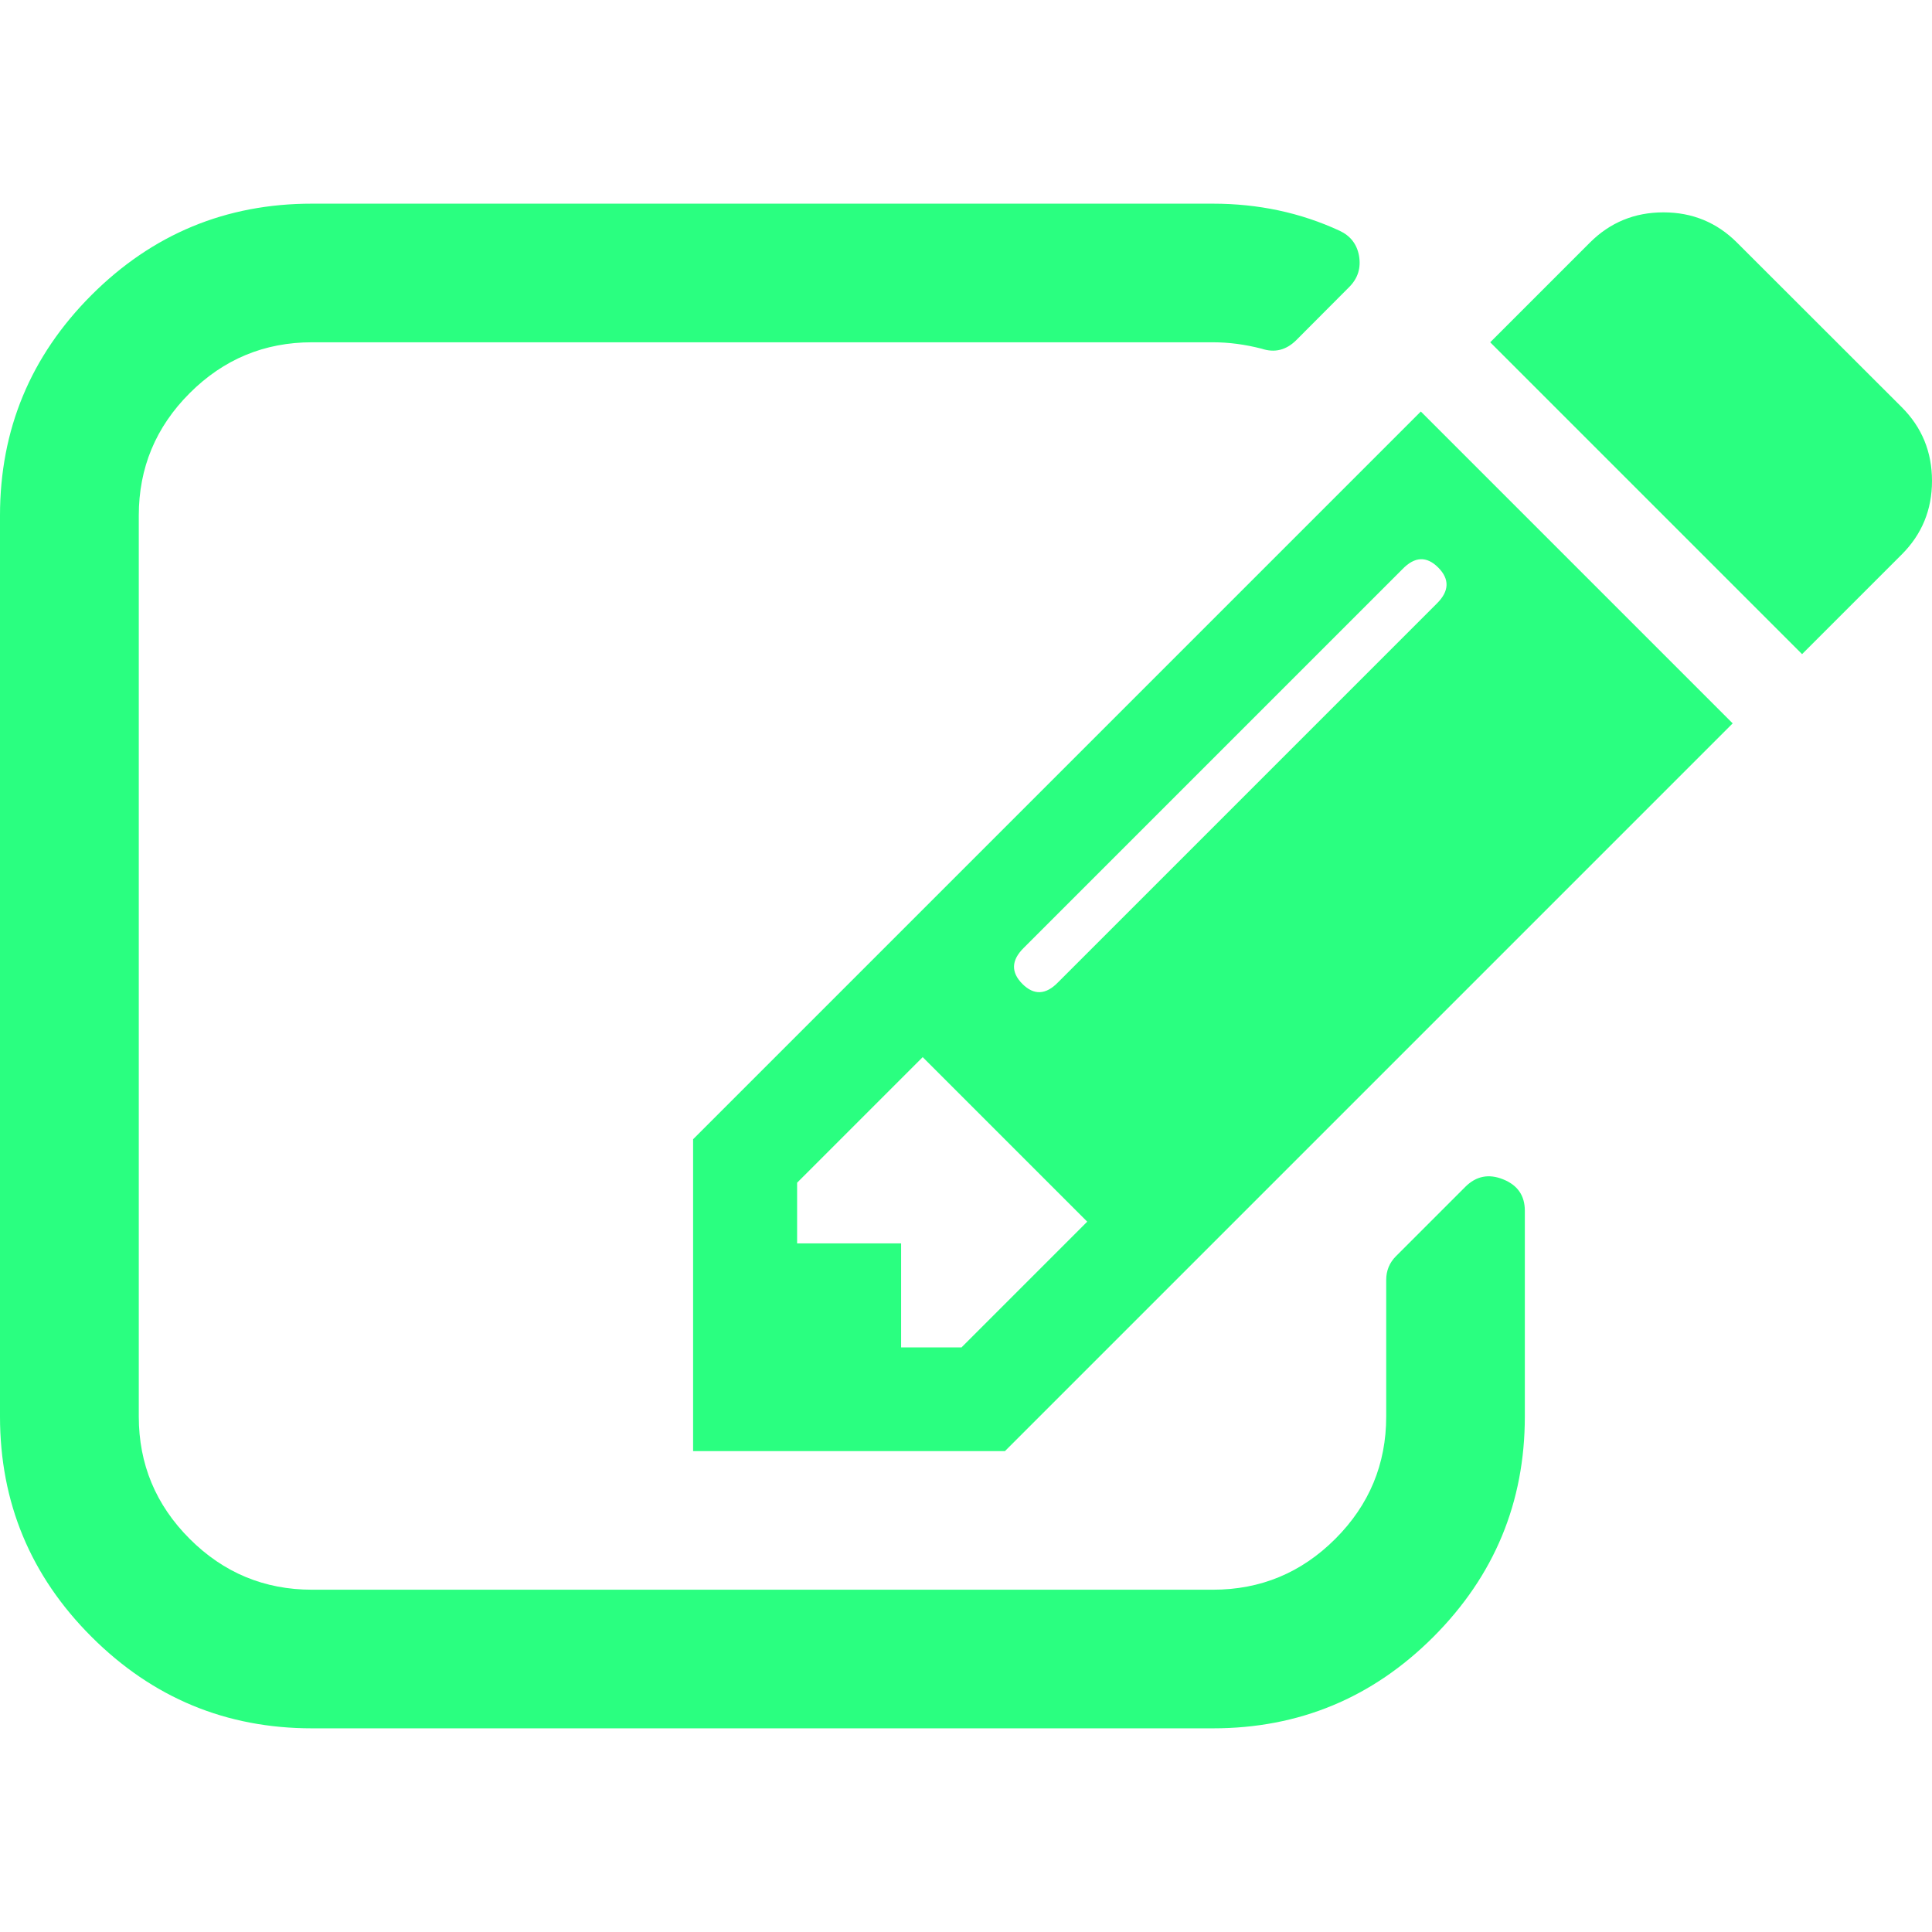
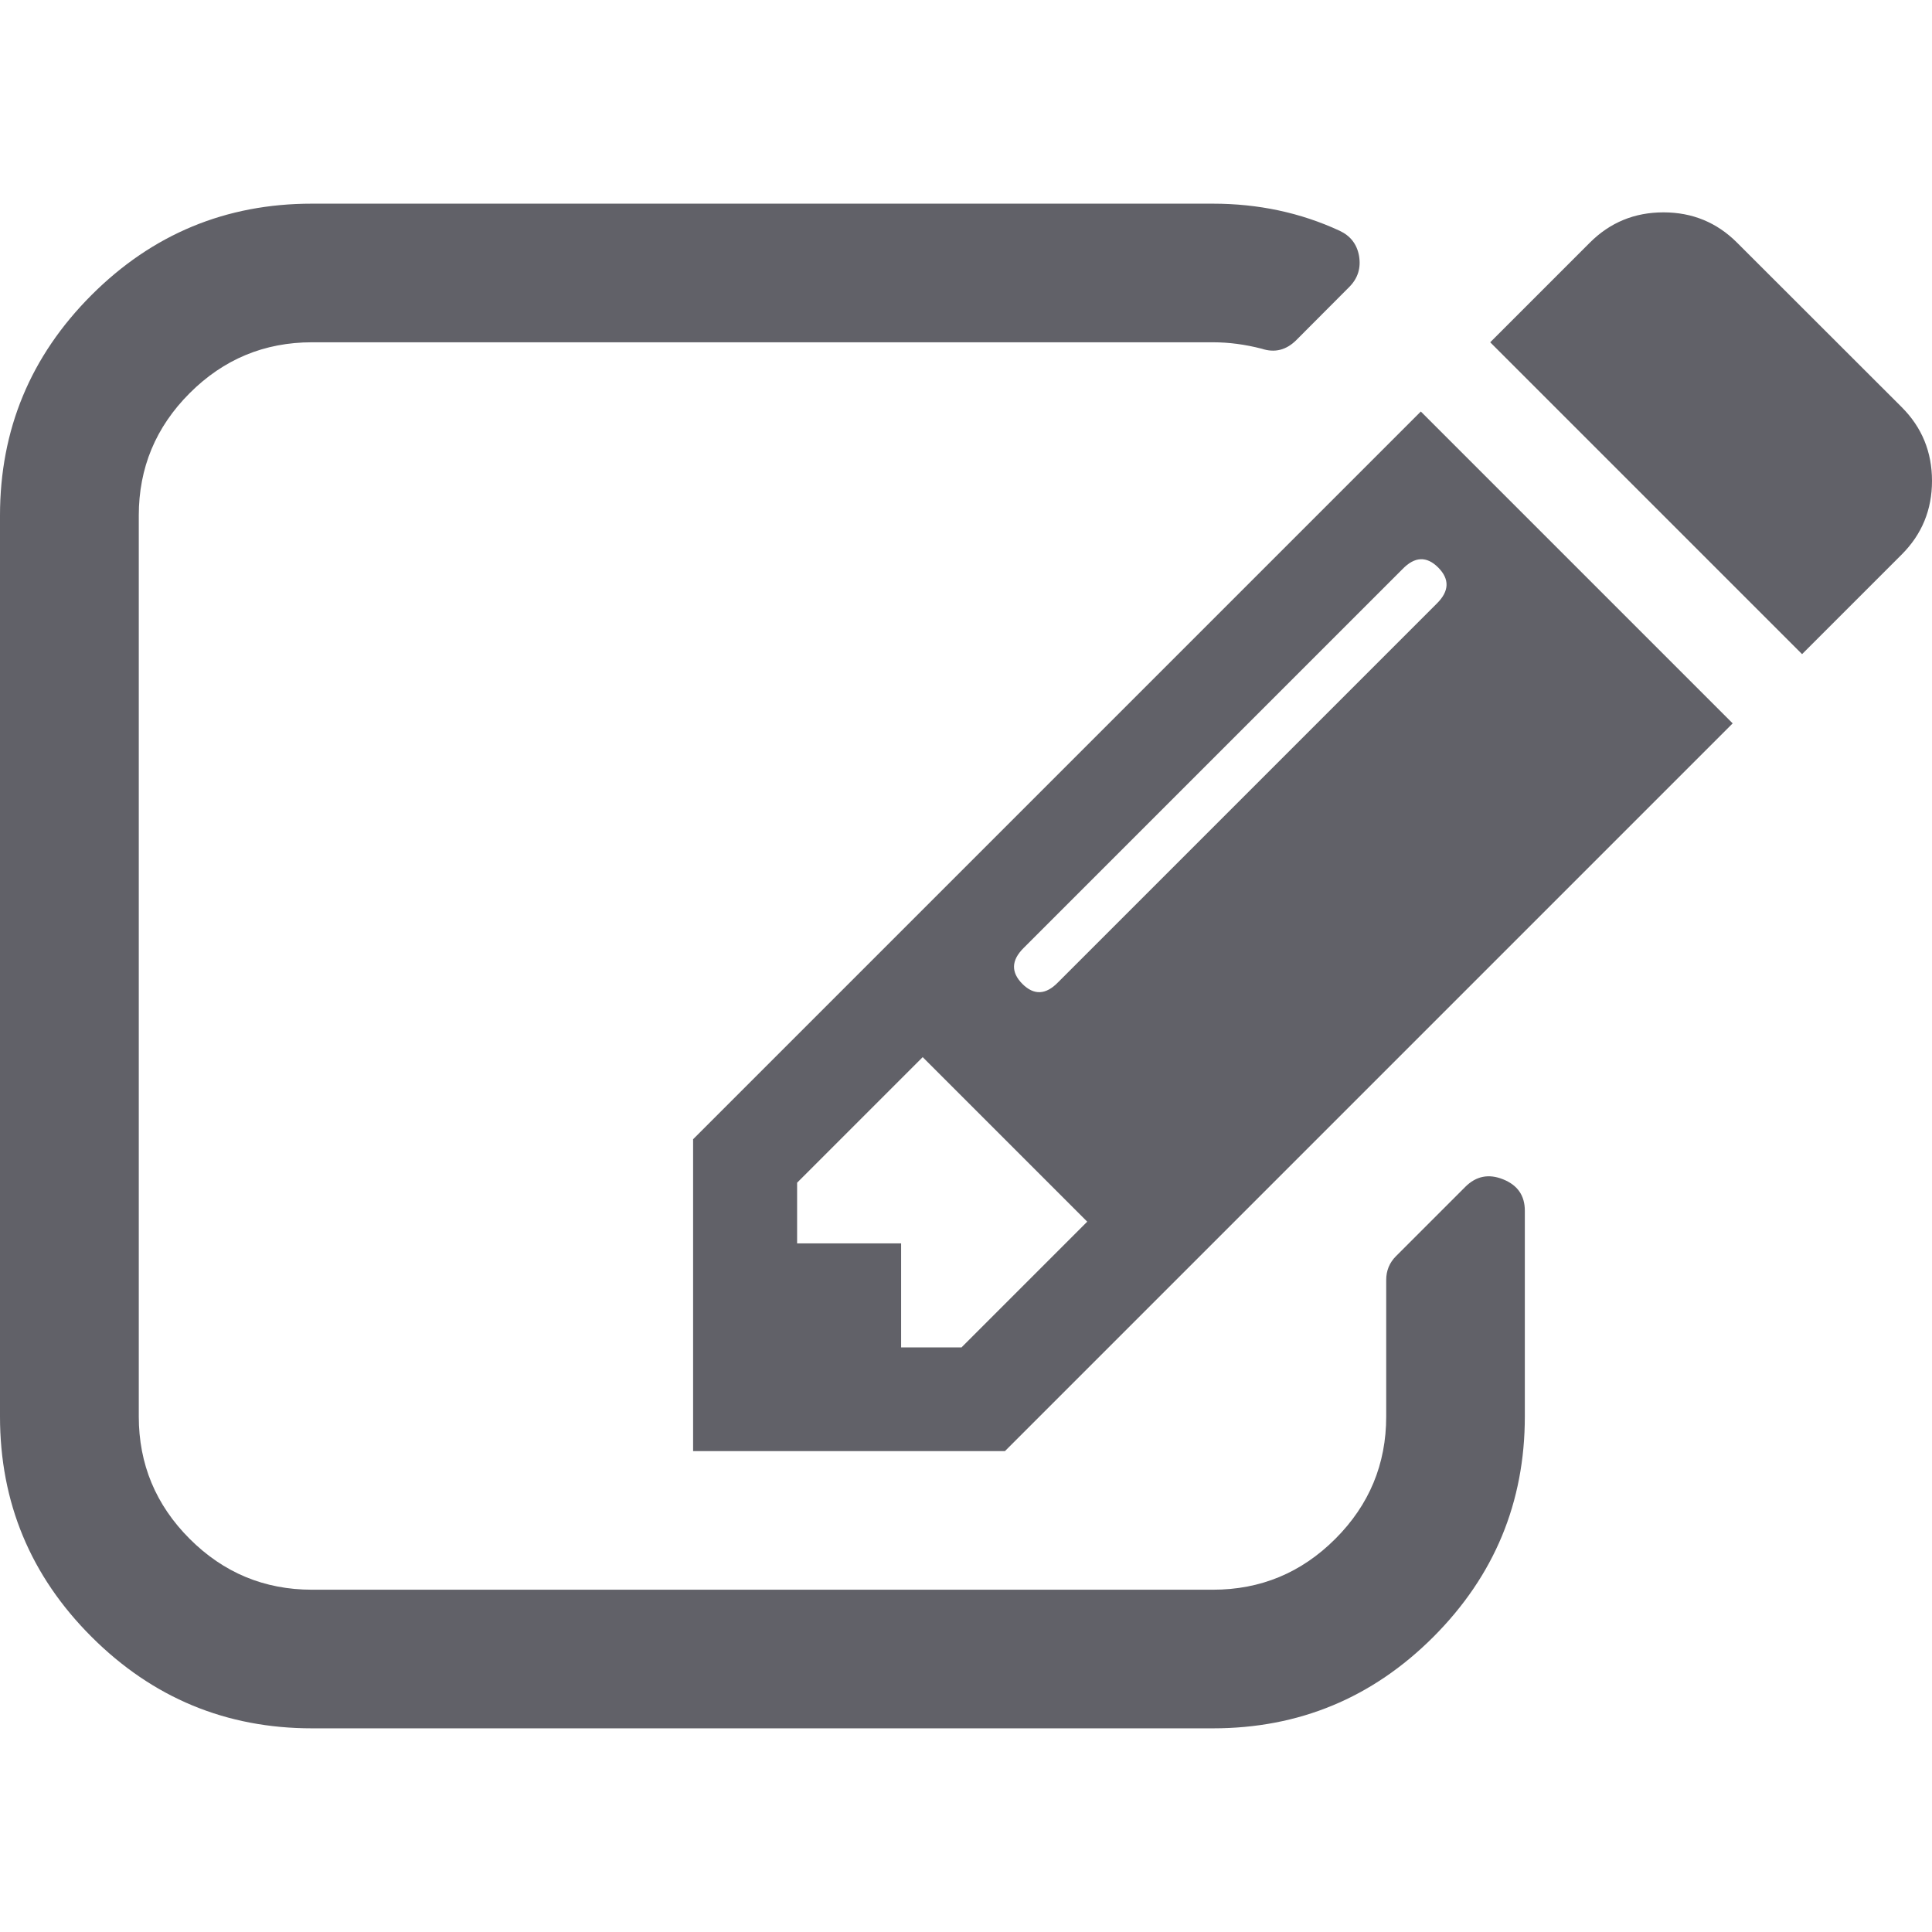
<svg xmlns="http://www.w3.org/2000/svg" version="1.1" id="svg2" viewBox="0 0 12 12" height="12" width="12">
  <defs id="defs4" />
  <g transform="translate(-72.08867,-1434.865)" id="layer1" />
-   <path style="fill:#2aff80;fill-opacity:1" id="rect3336" d="m 5.973,8.368 0.78,-0.78 -1.022,-1.022 -0.78,0.78 0,0.377 0.646,0 0,0.646 0.377,0 z m 2.96,-4.843 q -0.108,-0.108 -0.222,0.01 l -2.354,2.354 q -0.114,0.114 -0.007,0.222 0.108,0.108 0.222,-0.01 l 2.354,-2.354 q 0.114,-0.114 0.007,-0.222 z m 0.538,3.995 0,1.278 q 0,0.8 -0.568,1.369 -0.568,0.568 -1.369,0.568 l -5.596,0 q -0.8,0 -1.369,-0.568 Q 0,9.599 0,8.798 l 0,-5.596 q 0,-0.8 0.568,-1.369 0.568,-0.568 1.369,-0.568 l 5.596,0 q 0.424,0 0.787,0.168 0.101,0.047 0.121,0.155 0.02,0.114 -0.061,0.195 L 8.052,2.112 q -0.094,0.094 -0.215,0.054 -0.155,-0.04 -0.303,-0.04 l -5.596,0 q -0.444,0 -0.76,0.316 -0.316,0.316 -0.316,0.76 l 0,5.596 q 0,0.444 0.316,0.76 0.316,0.316 0.76,0.316 l 5.596,0 q 0.444,0 0.76,-0.316 0.316,-0.316 0.316,-0.76 l 0,-0.848 q 0,-0.087 0.061,-0.148 l 0.43,-0.43 q 0.101,-0.101 0.235,-0.047 0.135,0.054 0.135,0.195 z m -0.646,-4.964 1.937,1.937 -4.52,4.52 -1.937,0 0,-1.937 z m 2.987,0.888 -0.619,0.619 -1.937,-1.937 0.619,-0.619 q 0.188,-0.188 0.457,-0.188 0.269,0 0.457,0.188 L 11.812,2.529 Q 12,2.717 12,2.987 q 0,0.269 -0.188,0.457 z" />
+   <path style="fill:#00000c;fill-opacity:0.621" id="rect3336" d="m 5.973,8.368 0.78,-0.78 -1.022,-1.022 -0.78,0.78 0,0.377 0.646,0 0,0.646 0.377,0 z m 2.96,-4.843 q -0.108,-0.108 -0.222,0.01 l -2.354,2.354 q -0.114,0.114 -0.007,0.222 0.108,0.108 0.222,-0.01 l 2.354,-2.354 q 0.114,-0.114 0.007,-0.222 z m 0.538,3.995 0,1.278 q 0,0.8 -0.568,1.369 -0.568,0.568 -1.369,0.568 l -5.596,0 q -0.8,0 -1.369,-0.568 Q 0,9.599 0,8.798 l 0,-5.596 q 0,-0.8 0.568,-1.369 0.568,-0.568 1.369,-0.568 l 5.596,0 q 0.424,0 0.787,0.168 0.101,0.047 0.121,0.155 0.02,0.114 -0.061,0.195 L 8.052,2.112 q -0.094,0.094 -0.215,0.054 -0.155,-0.04 -0.303,-0.04 l -5.596,0 q -0.444,0 -0.76,0.316 -0.316,0.316 -0.316,0.76 l 0,5.596 q 0,0.444 0.316,0.76 0.316,0.316 0.76,0.316 l 5.596,0 q 0.444,0 0.76,-0.316 0.316,-0.316 0.316,-0.76 l 0,-0.848 q 0,-0.087 0.061,-0.148 l 0.43,-0.43 q 0.101,-0.101 0.235,-0.047 0.135,0.054 0.135,0.195 z m -0.646,-4.964 1.937,1.937 -4.52,4.52 -1.937,0 0,-1.937 z m 2.987,0.888 -0.619,0.619 -1.937,-1.937 0.619,-0.619 q 0.188,-0.188 0.457,-0.188 0.269,0 0.457,0.188 L 11.812,2.529 Q 12,2.717 12,2.987 q 0,0.269 -0.188,0.457 z" />
</svg>
